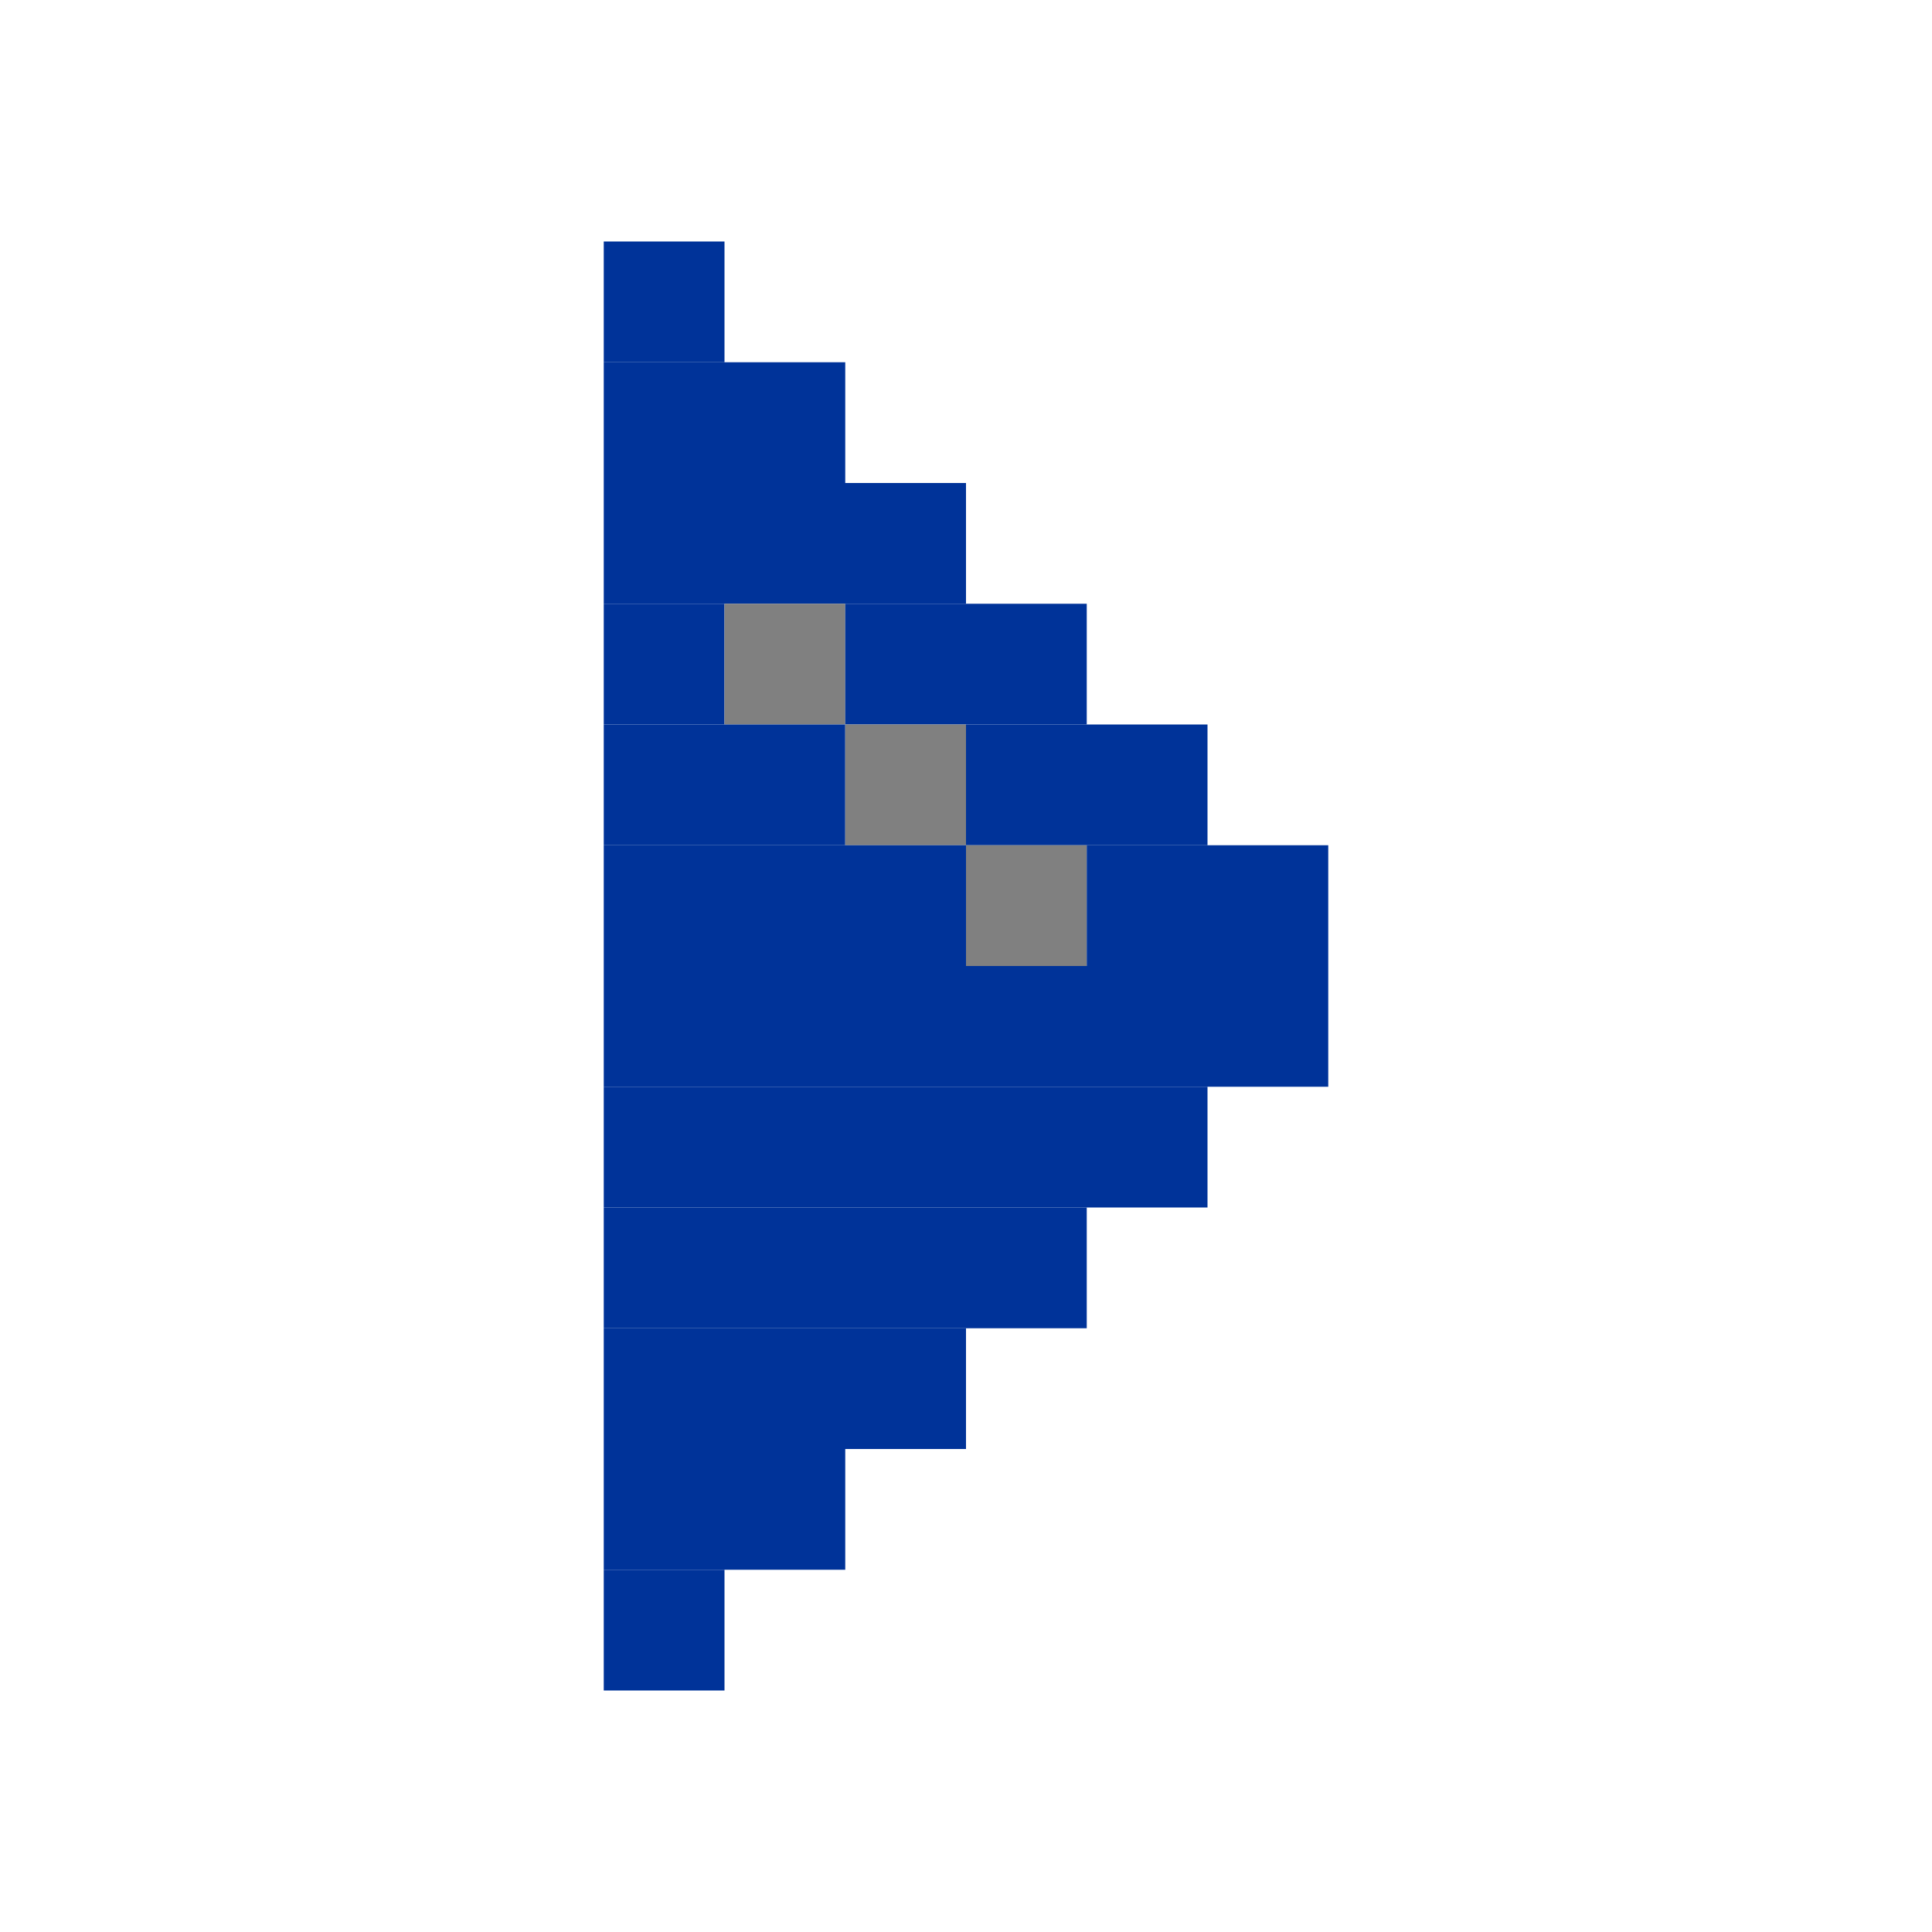
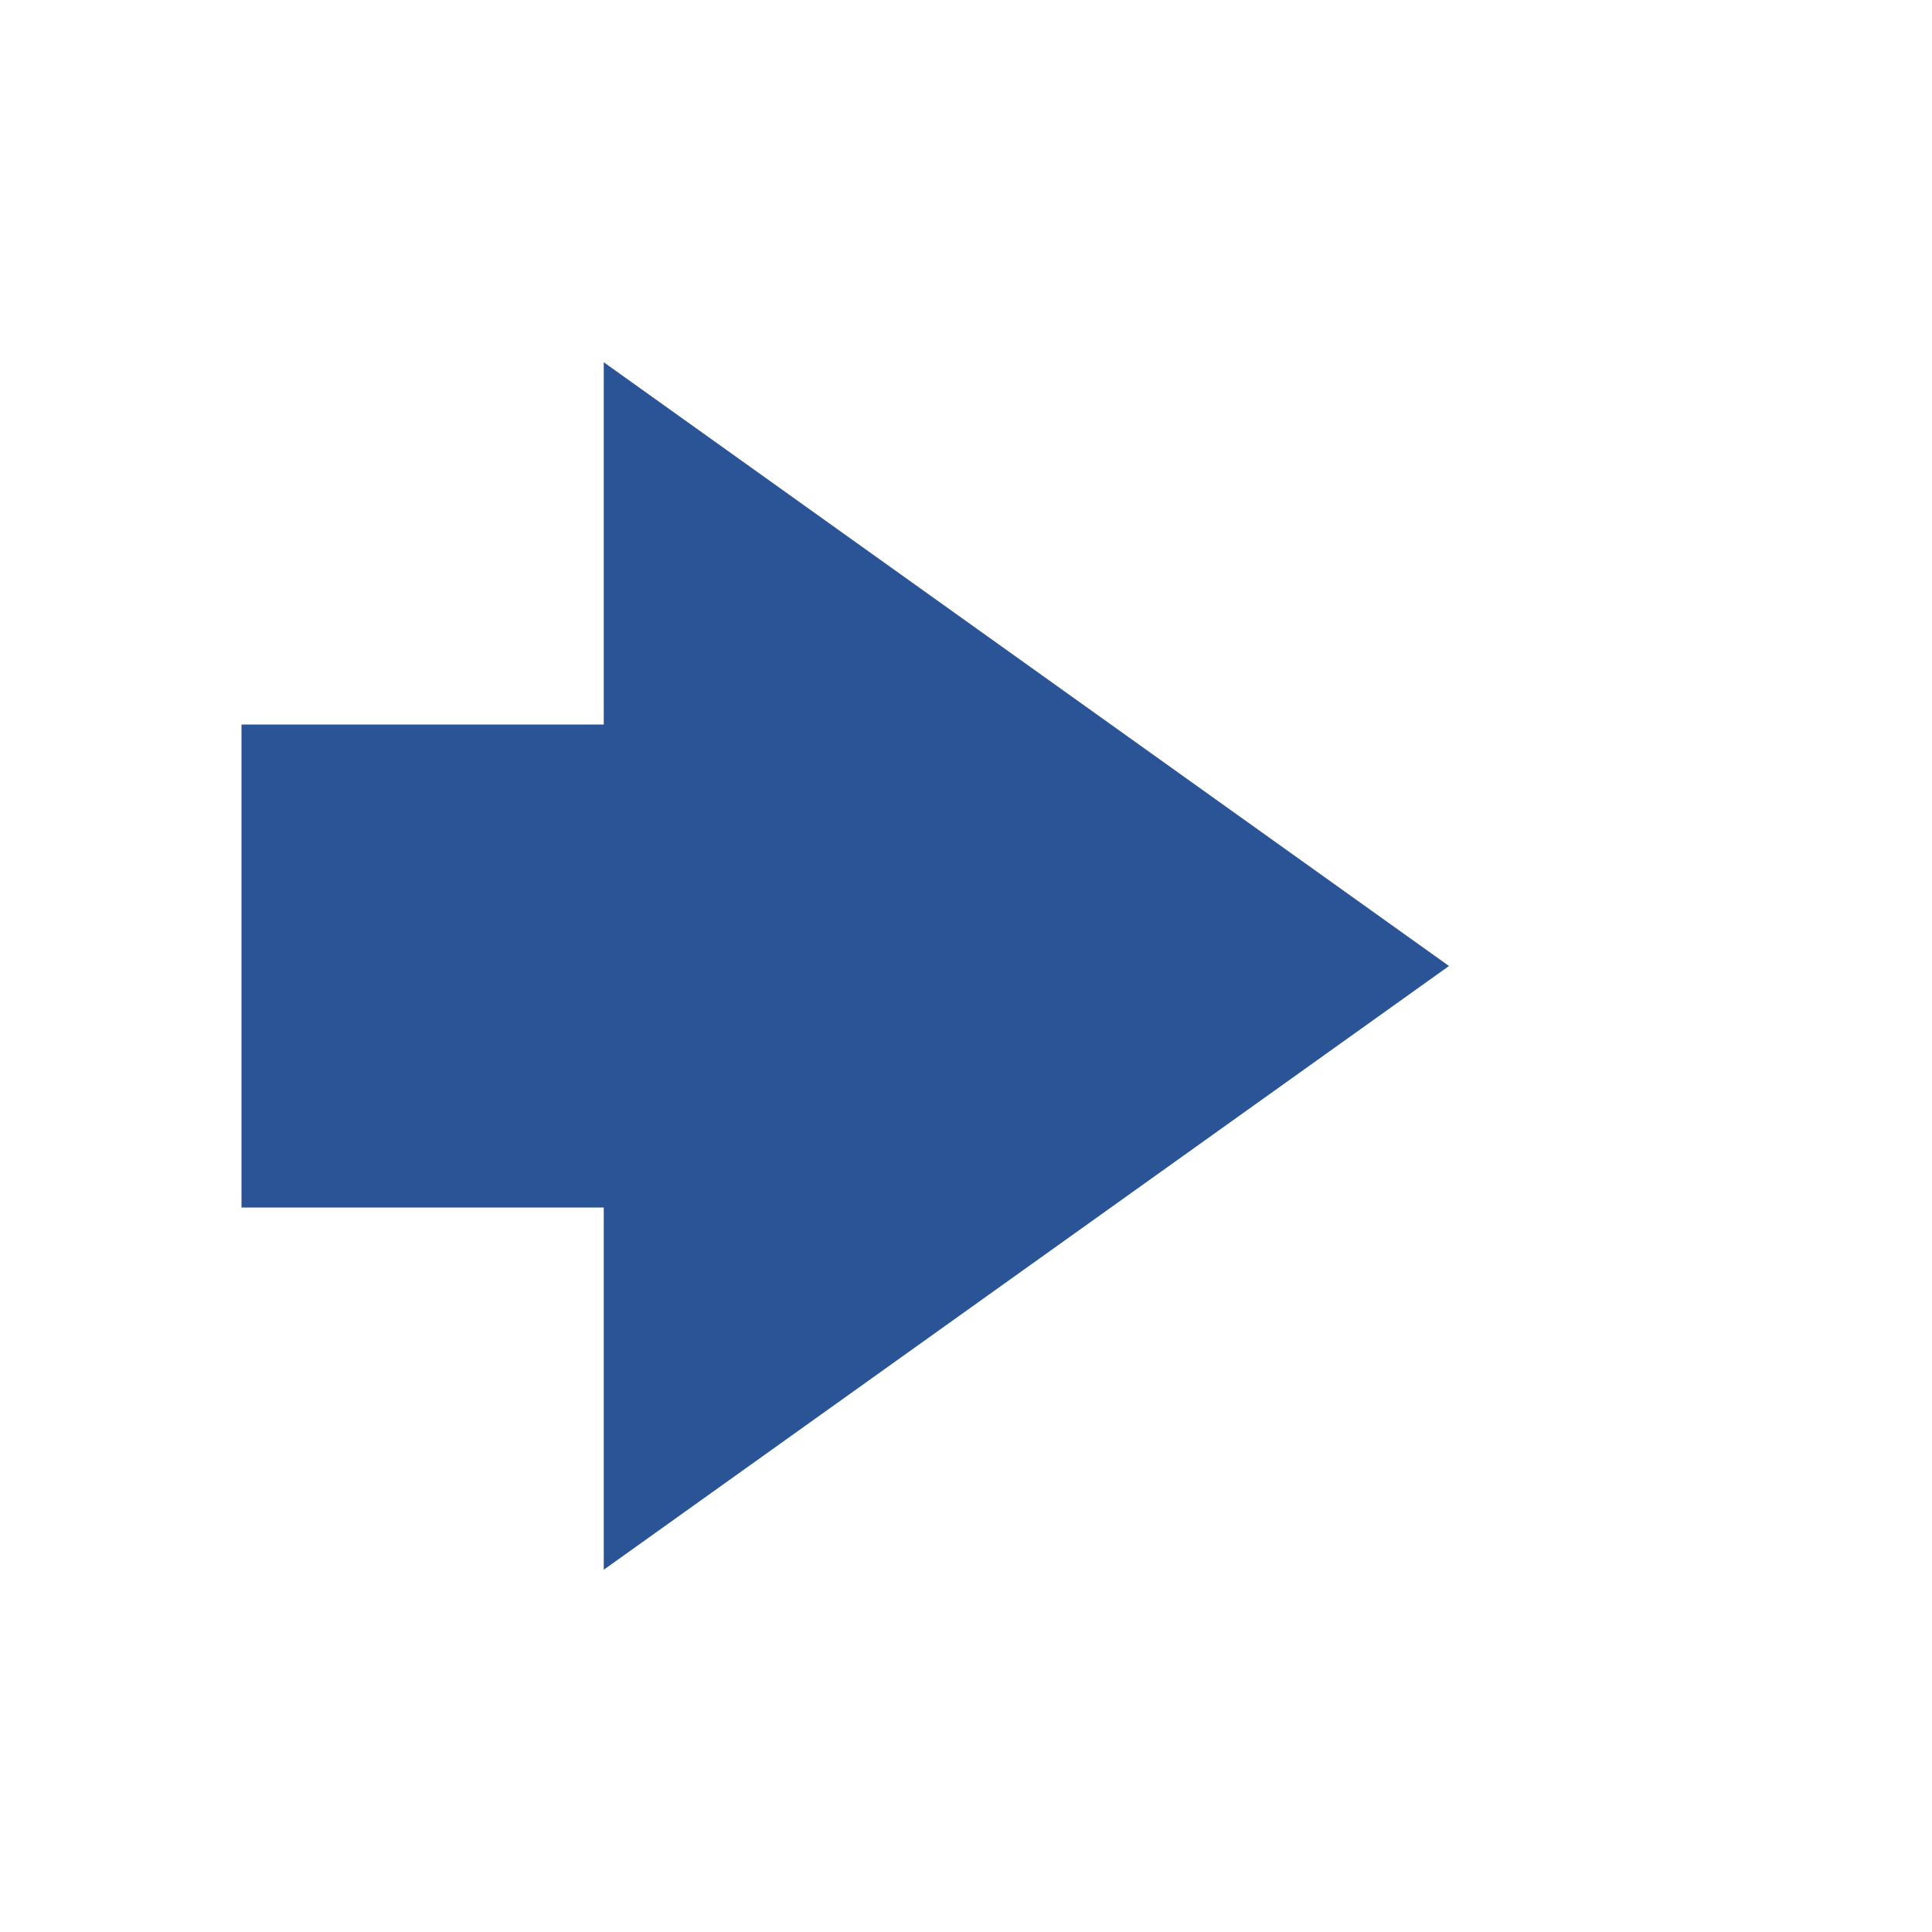
<svg xmlns="http://www.w3.org/2000/svg" version="1.1" id="Icon" x="0px" y="0px" width="16px" height="16px" viewBox="0 0 16 16" enable-background="new 0 0 16 16" xml:space="preserve">
  <g id="Icon_1_">
-     <rect fill="#003399" x="5" y="2" width="1" height="1" />
-     <rect fill="#003399" x="5" y="3" width="2" height="1" />
-     <rect fill="#003399" x="5" y="4" width="3" height="1" />
-     <rect fill="#003399" x="5" y="5" width="1" height="1" />
-     <rect fill="#808080" x="6" y="5" width="1" height="1" />
-     <rect fill="#003399" x="7" y="5" width="2" height="1" />
-     <rect fill="#003399" x="5" y="6" width="2" height="1" />
-     <rect fill="#808080" x="7" y="6" width="1" height="1" />
-     <rect fill="#003399" x="8" y="6" width="2" height="1" />
-     <rect fill="#003399" x="5" y="7" width="3" height="1" />
-     <rect fill="#808080" x="8" y="7" width="1" height="1" />
-     <rect fill="#003399" x="9" y="7" width="2" height="1" />
-     <rect fill="#003399" x="5" y="8" width="6" height="1" />
-     <rect fill="#003399" x="5" y="9" width="5" height="1" />
-     <rect fill="#003399" x="5" y="10" width="4" height="1" />
-     <rect fill="#003399" x="5" y="11" width="3" height="1" />
-     <rect fill="#003399" x="5" y="12" width="2" height="1" />
-     <rect fill="#003399" x="5" y="13" width="1" height="1" />
+     <path fill="#2A5496" d="M5,3 L12,8 L5,13 V10 H2 V6 H5 Z" />
  </g>
</svg>
